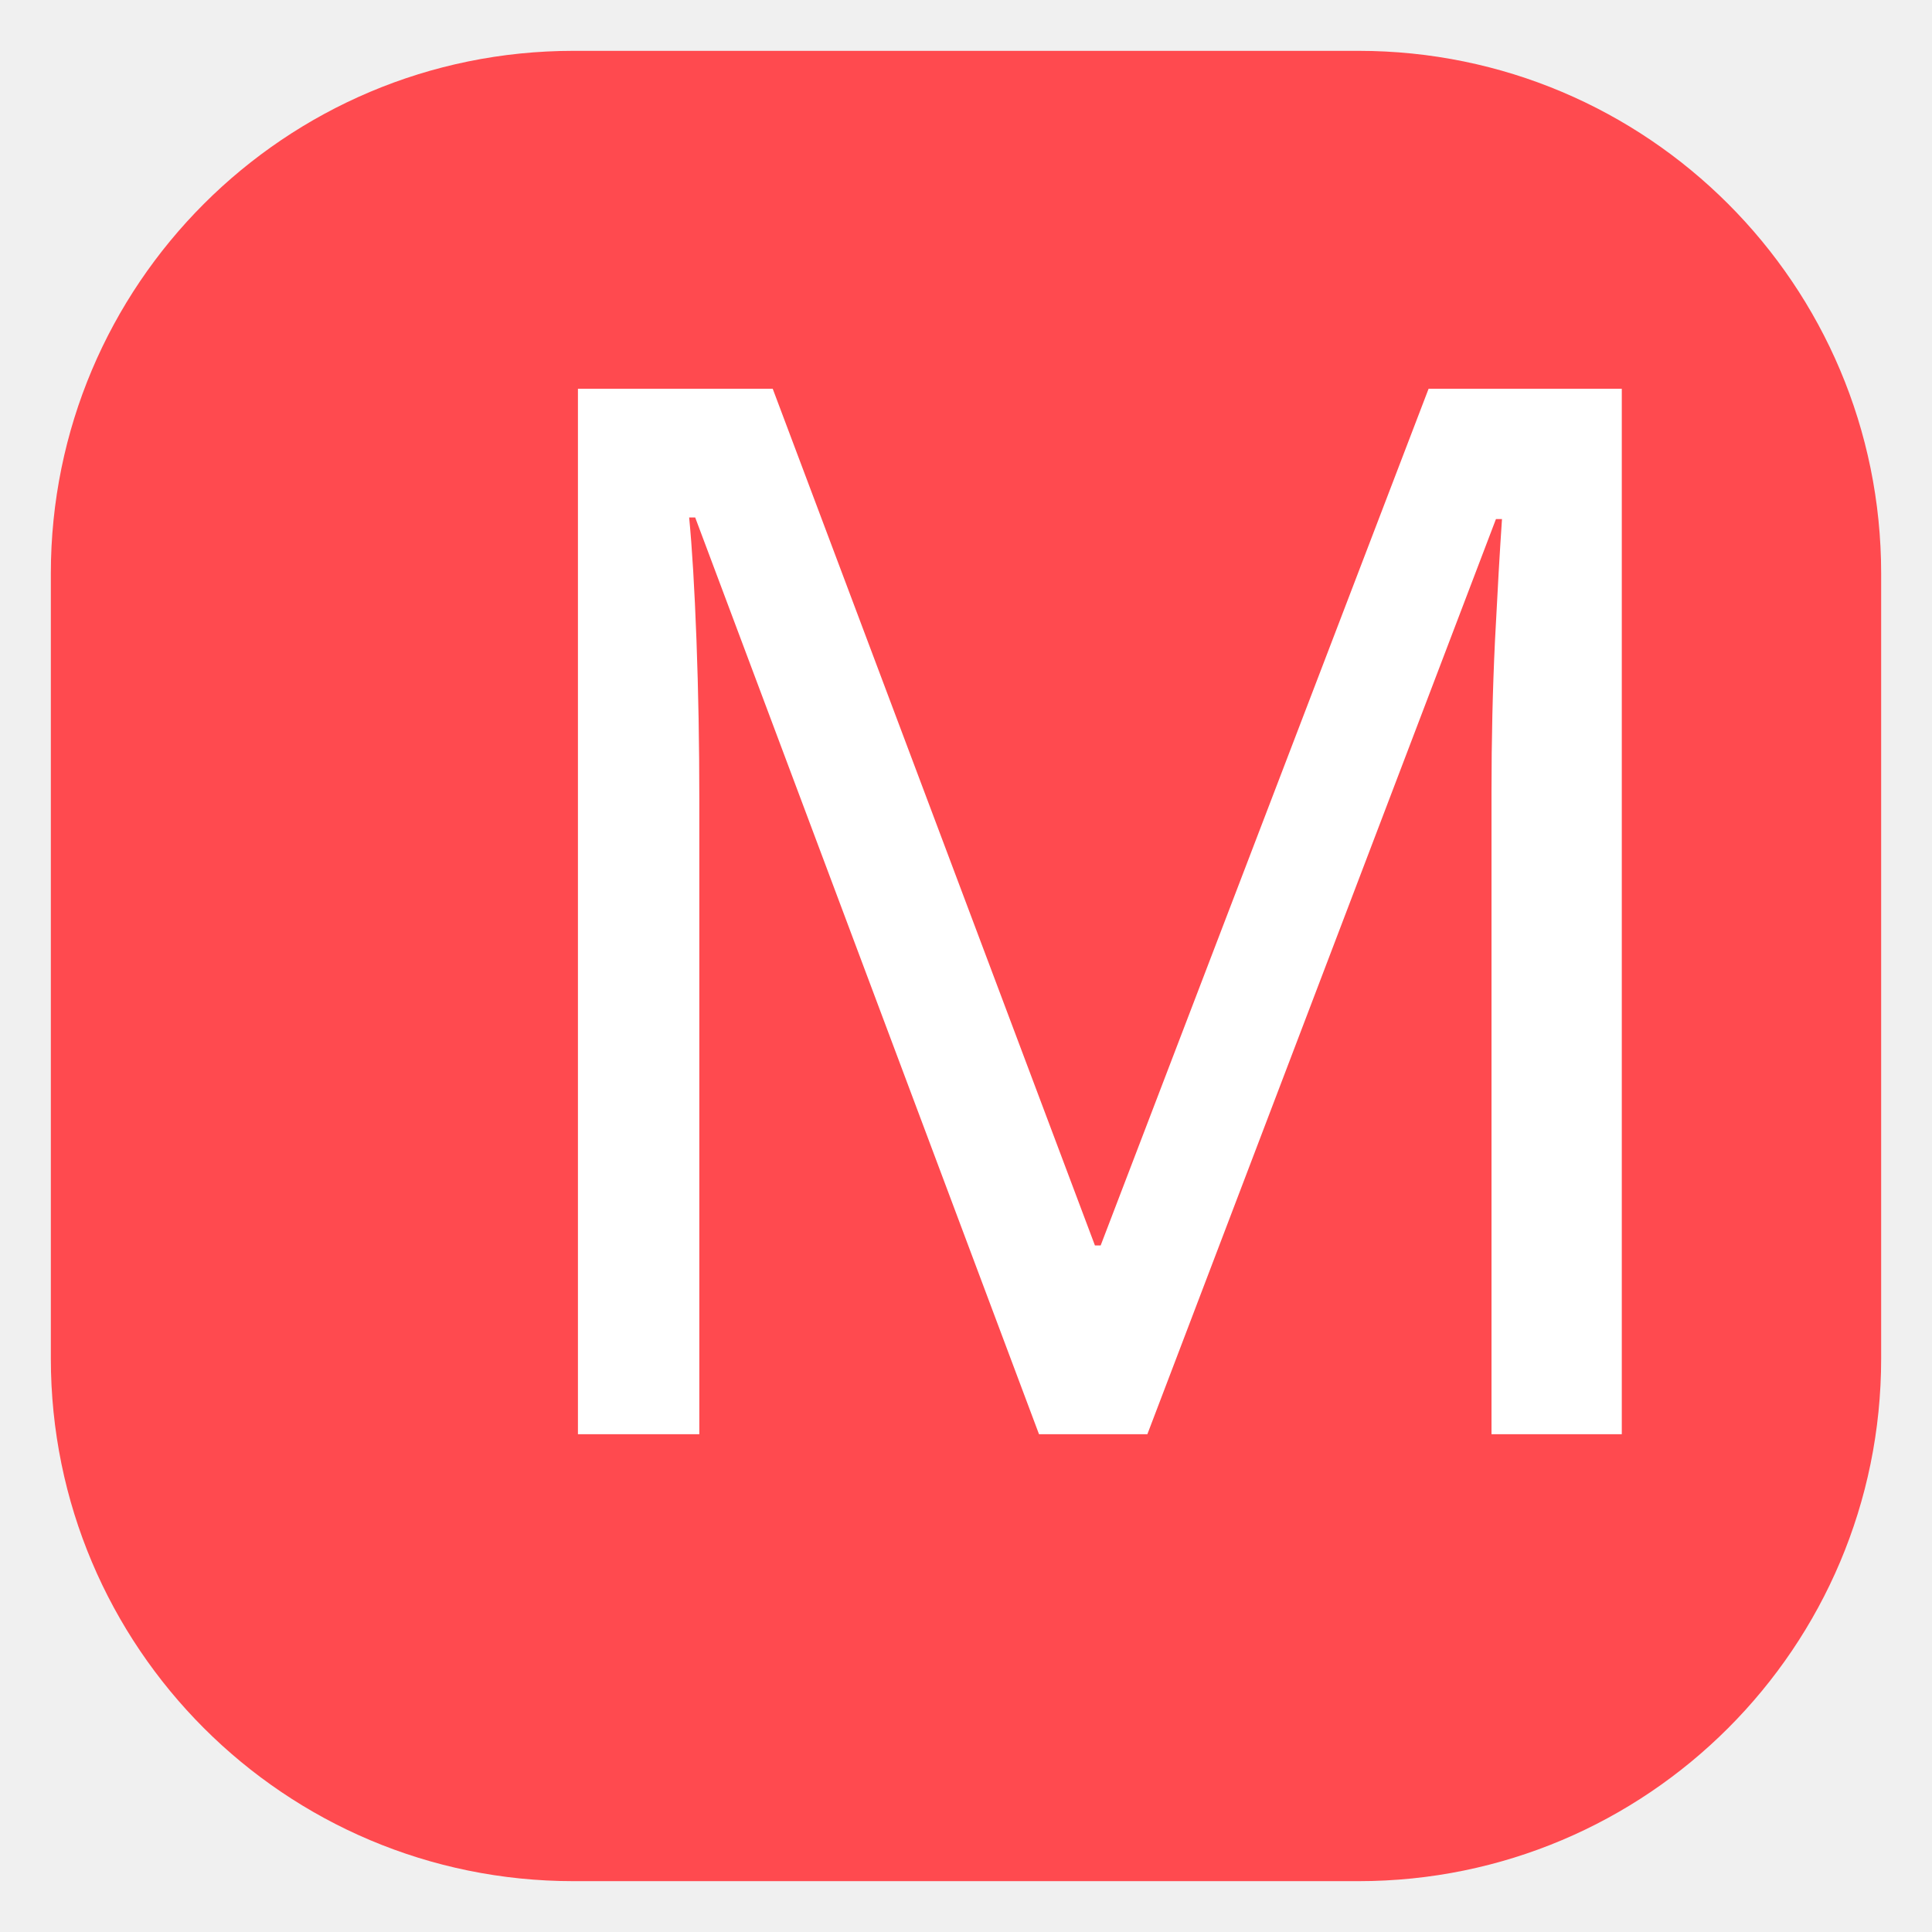
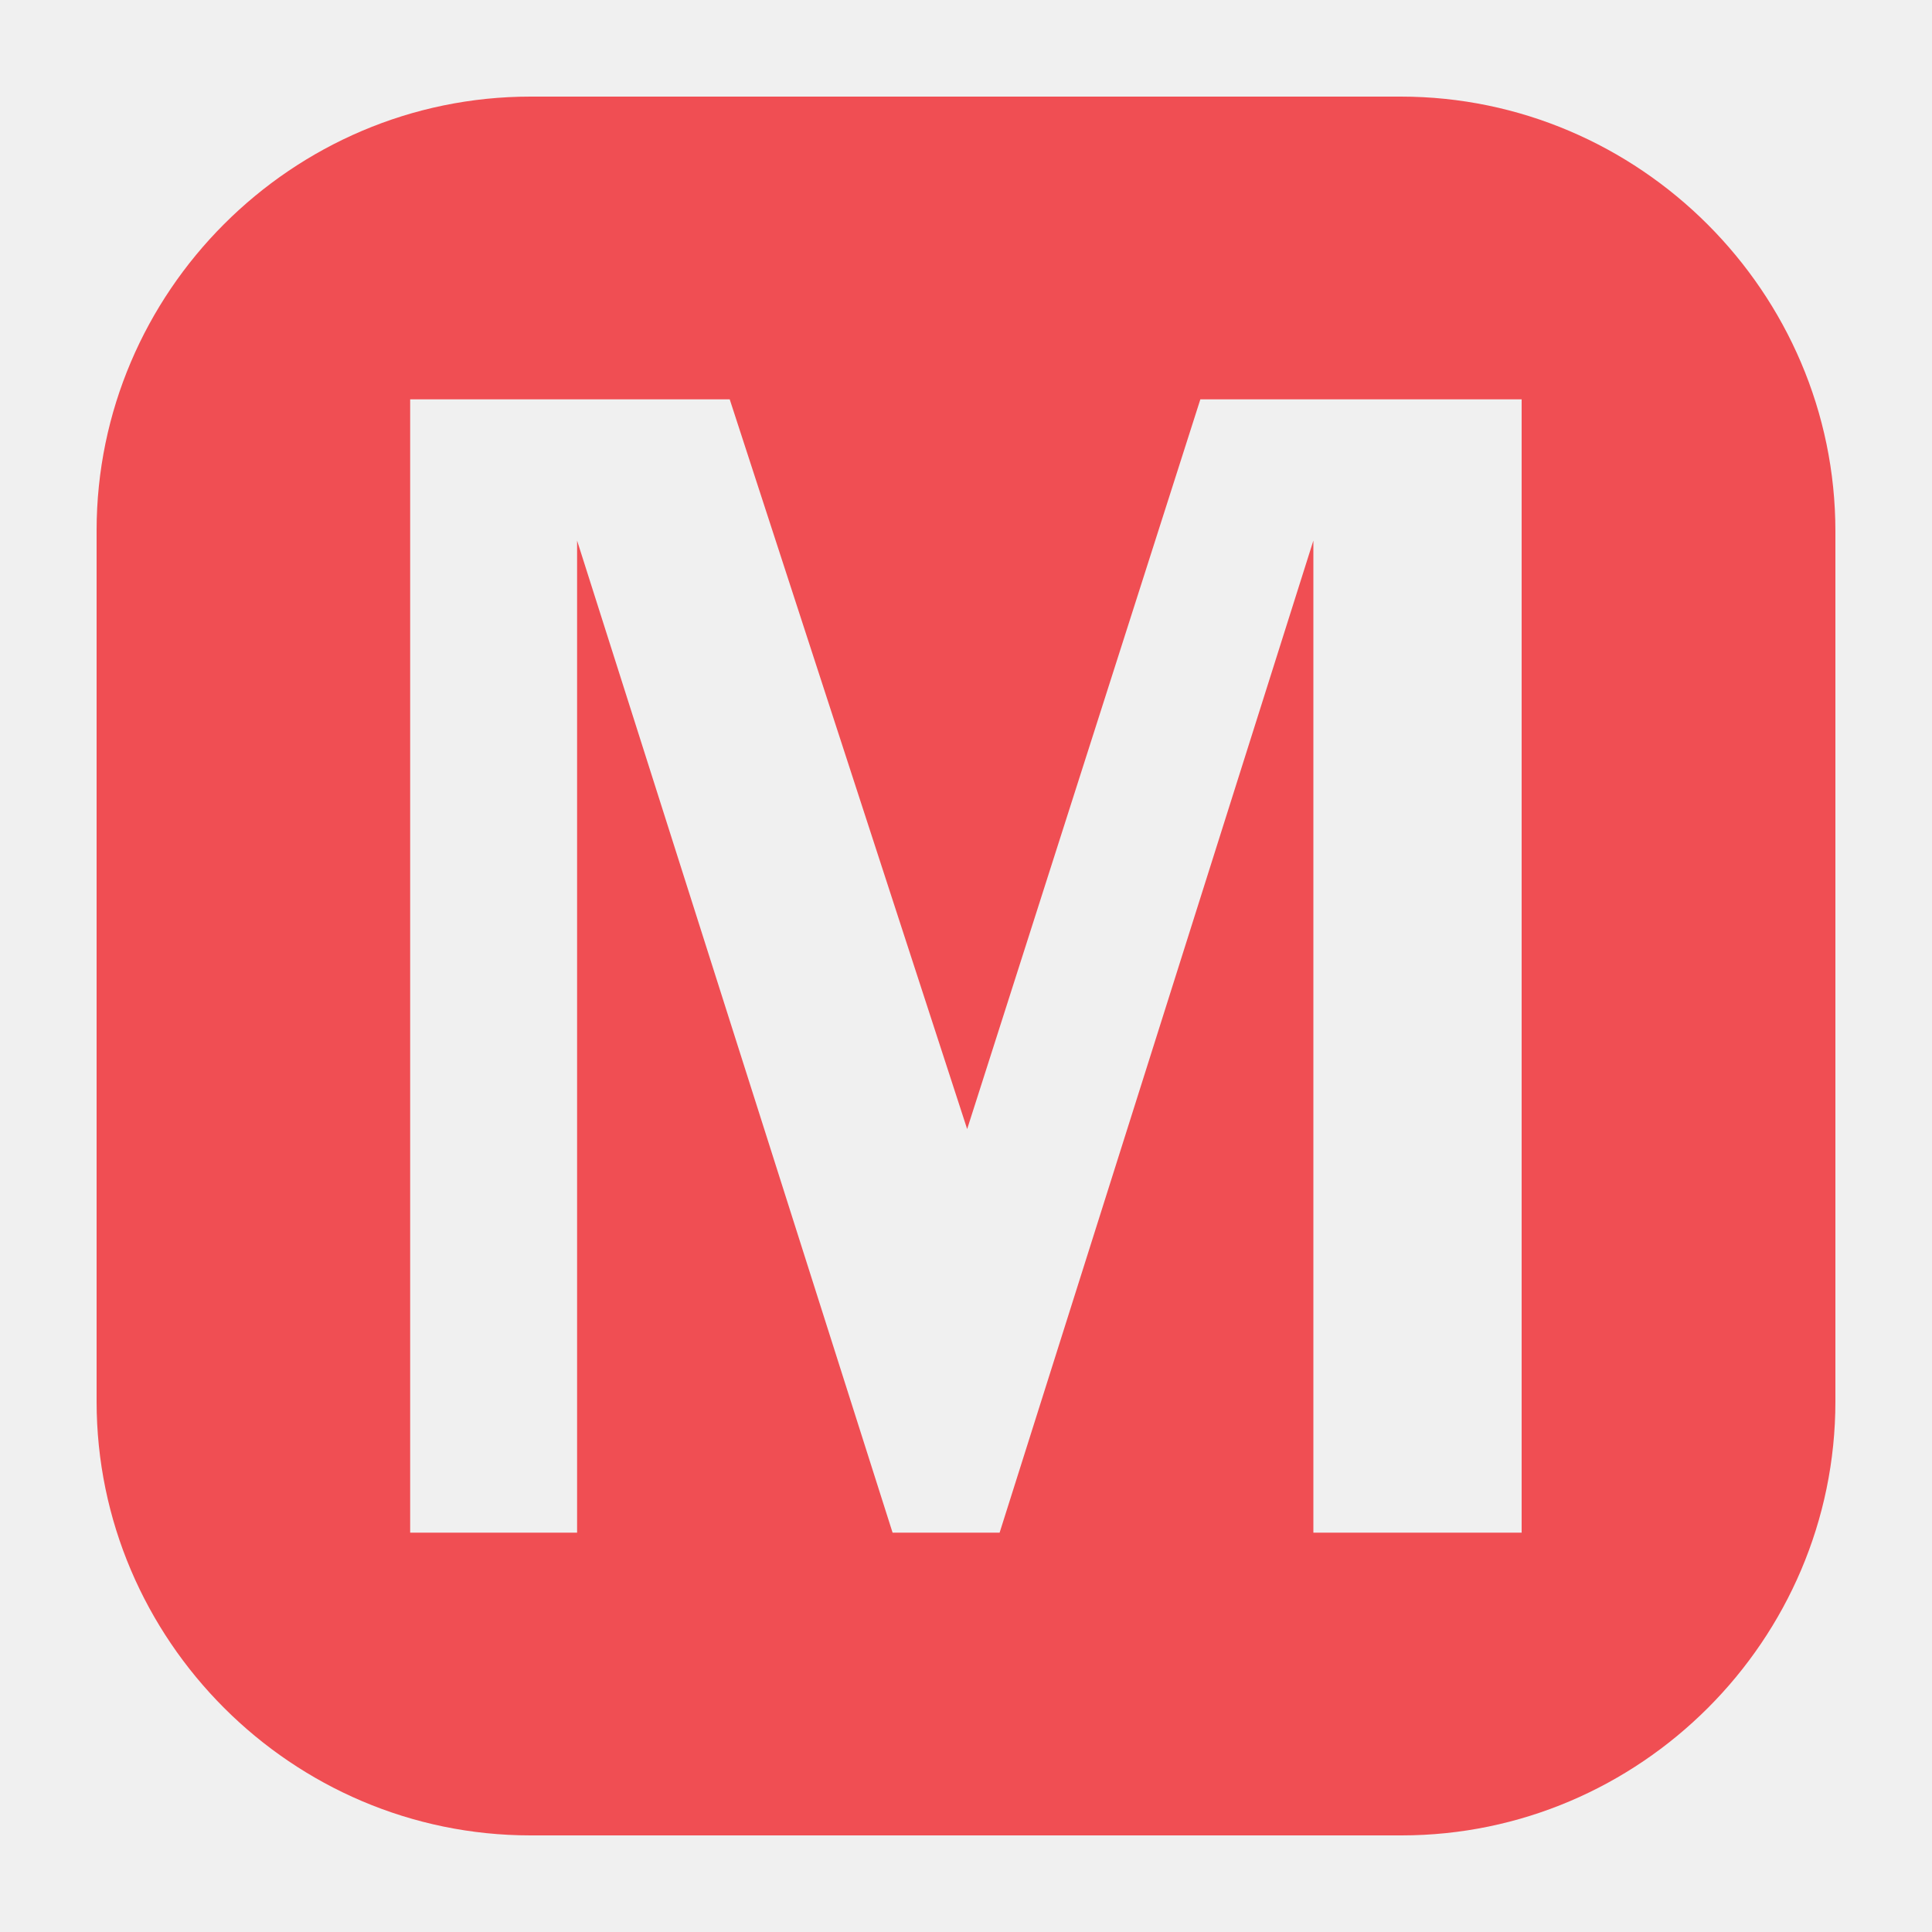
- <svg xmlns="http://www.w3.org/2000/svg" version="1.1" id="Layer_1" x="0px" y="0px" viewBox="0 0 95 95" style="enable-background:new 0 0 95 95;" xml:space="preserve">
-   <style type="text/css">
- 	.st0{fill:#FF4A4F;}
- 	.st1{fill:#FFFFFF;}
- 	.st2{font-family:'Alatsi-Regular';}
- 	.st3{font-size:72px;}
- </style>
-   <path class="st0" d="M65.4,5.6H29.6C16.4,5.6,5.7,16.3,5.7,29.5v35.9c0,13.2,10.7,23.9,23.9,23.9h35.9c13.2,0,23.9-10.7,23.9-23.9  V29.6C89.3,16.3,78.7,5.6,65.4,5.6L65.4,5.6z" />
-   <path class="st0" d="M66.8,8.9c10.6,0,19.3,8.7,19.3,19.3v38.6c0,10.6-8.7,19.3-19.3,19.3H28.2c-10.6,0-19.3-8.7-19.3-19.3V28.2  c0-10.6,8.7-19.3,19.3-19.3L66.8,8.9 M66.8,2.5H28.2C14,2.5,2.5,14,2.5,28.2v38.6C2.5,81,14,92.5,28.2,92.5h38.6  C81,92.5,92.5,81,92.5,66.8V28.2C92.5,14,81,2.5,66.8,2.5L66.8,2.5z" />
-   <text transform="matrix(1 0 0 1 21.4338 70.523)" class="st1 st2 st3">M</text>
+ <svg xmlns="http://www.w3.org/2000/svg" id="Layer_1" data-name="Layer 1" version="1.1" viewBox="0 0 100 100">
+   <defs>
+     <style>
+       .cls-1, .cls-2 {
+         fill: #f04e53;
+         stroke-width: 0px;
+       }
+ 
+       .cls-1, .cls-3 {
+         display: none;
+       }
+ 
+       .cls-3 {
+         fill: none;
+         stroke: #fff;
+         stroke-miterlimit: 10;
+         stroke-width: 1.5px;
+       }
+     </style>
+   </defs>
+   <path class="cls-1" d="M5,72.54c0,12.35,10.11,22.46,22.46,22.46h45.08c12.35,0,22.46-10.11,22.46-22.46V27.5c0-12.36-10.14-22.5-22.5-22.5H27.46c-12.35,0-22.46,10.11-22.46,22.46v45.08ZM52.63,13.12c11.05,0,18.49,4.27,22.32,10.61l-14.88,5.36c-1.42-2.52-4.71-3.94-8.54-3.94-7.77,0-13.13,5.8-13.13,18.28,3.61-3.28,8.43-5.36,15.65-5.36,13.13,0,24.95,10.62,24.95,25.72s-11.93,25.06-28.45,25.06c-20.9,0-29.55-15.87-29.55-36.55S29.98,13.12,52.63,13.12ZM50.44,76.48c7.11,0,11.49-5.14,11.49-12.91s-4.38-13.02-11.6-13.02-11.71,5.03-11.71,12.91,4.6,13.02,11.82,13.02Z" />
+   <path class="cls-1" d="M5,72.54c0,12.35,10.11,22.46,22.46,22.46h45.08c12.35,0,22.46-10.11,22.46-22.46V27.5c0-12.36-10.14-22.5-22.5-22.5H27.46c-12.35,0-22.46,10.11-22.46,22.46v45.08ZM21.2,71.94l14.36-5.22c2.07,7.07,7.07,9.35,12.4,9.35,7.61,0,13.16-4.57,13.16-13.05,0-8.92-6.09-13.05-12.84-13.05-5.33,0-9.46,2.5-11.97,7.07l-14.68-5.44,4.57-37.2h48.62v13.49h-34.92l-1.63,13.6c3.37-2.39,9.35-3.81,14.47-3.81,12.95,0,25.45,8.48,25.45,25.34s-13.71,25.35-29.37,25.35c-12.62,0-23.06-5.66-27.63-16.43Z" />
+   <path class="cls-1" d="M5,72.54c0,12.35,10.11,22.46,22.46,22.46h45.08c12.35,0,22.46-10.11,22.46-22.46V27.5c0-12.36-10.14-22.5-22.5-22.5H27.46c-12.35,0-22.46,10.11-22.46,22.46v45.08ZM27.54,67.82c11.75-8.22,32.66-22.78,32.66-34.53,0-5.41-4.47-8.22-9.57-8.22-4.37,0-9.05,2.08-10.61,8.53l-14.35-5.2c3.74-9.67,13.42-15.08,25.69-15.08,14.14,0,24.75,7.28,24.75,20.28,0,14.04-12.48,25.58-32.86,37.44h33.18v13H23.06v-13l4.47-3.22Z" />
+   <path class="cls-1" d="M5,72.54c0,12.35,10.11,22.46,22.46,22.46h45.08c12.35,0,22.46-10.11,22.46-22.46V27.5c0-12.36-10.14-22.5-22.5-22.5H27.46c-12.35,0-22.46,10.11-22.46,22.46v45.08ZM52.64,14.74h15.81v40.87h9.57v13.94h-9.57v14.66h-15.81v-14.66H18.84v-11.54L52.64,14.74ZM36,55.61h16.64v-20.18l-16.64,20.18Z" />
+   <path class="cls-1" d="M5,72.54c0,12.35,10.11,22.46,22.46,22.46h45.08c12.35,0,22.46-10.11,22.46-22.46V27.5c0-12.36-10.14-22.5-22.5-22.5H27.46c-12.35,0-22.46,10.11-22.46,22.46v45.08ZM36.33,65.45c1.77,6.76,7.18,9.26,12.9,9.26,6.55,0,10.71-3.33,10.71-9.05,0-8.53-9.05-10.71-19.45-10.71v-11.02c11.96,0,18.62-3.43,18.62-9.57,0-5.41-5.1-8.11-10.82-8.11-5.1,0-9.98,2.18-11.34,8.53l-14.25-5.2c4.06-10.61,15.08-15.08,26.52-15.08,12.69,0,25.79,5.51,25.79,17.99,0,7.49-4.79,13.31-9.67,16.12,6.86,2.6,10.82,9.98,10.82,16.33,0,14.46-13.1,21.53-27.35,21.53-11.75,0-22.57-4.78-26.83-15.81l14.35-5.2Z" />
+   <path class="cls-1" d="M5,72.54c0,12.35,10.11,22.46,22.46,22.46h45.08c12.35,0,22.46-10.11,22.46-22.46V27.5c0-12.36-10.14-22.5-22.5-22.5H27.46c-12.35,0-22.46,10.11-22.46,22.46v45.08ZM27.45,39.75v23.72h-5.39v-16.01s-2.15,16.01-2.15,16.01h-3.82l-2.26-15.64v15.64h-5.4v-23.72h7.98c.24,1.43.48,3.11.73,5.04l.88,6.03,1.42-11.07h8.02ZM39.09,39.75l3.53,23.72h-6.3l-.33-4.26h-2.21l-.37,4.26h-6.38l3.15-23.72h8.91ZM35.82,55c-.31-2.69-.62-6.01-.94-9.96-.63,4.54-1.02,7.86-1.18,9.96h2.12ZM42.16,39.75h4.37c2.91,0,4.88.11,5.91.34s1.87.8,2.52,1.72.97,2.4.97,4.42c0,1.85-.23,3.09-.69,3.72s-1.36,1.02-2.71,1.14c1.22.3,2.04.71,2.46,1.22s.68.97.78,1.4c.1.43.15,1.59.15,3.51v6.25h-5.73v-7.88c0-1.27-.1-2.06-.3-2.36-.2-.3-.73-.45-1.58-.45v10.69h-6.17v-23.72ZM48.33,43.81v5.27c.69,0,1.18-.1,1.46-.29.28-.19.42-.81.42-1.85v-1.3c0-.75-.13-1.25-.4-1.48s-.76-.35-1.47-.35ZM71.48,39.75l-3.14,23.72h-9.37l-3.56-23.72h6.5c.76,6.53,1.3,12.06,1.62,16.58.32-4.57.66-8.63,1.01-12.17l.43-4.41h6.5ZM71.02,39.75h10.28v4.75h-4.12v4.5h3.85v4.51h-3.85v5.21h4.53v4.75h-10.69v-23.72ZM88.16,39.75v18.97h3.75v4.75h-9.92v-23.72h6.17Z" />
+   <rect class="cls-3" x="6.45" y="36.39" width="87" height="30" />
+   <path class="cls-1" d="M5,72.54c0,12.35,10.11,22.46,22.46,22.46h45.08c12.35,0,22.46-10.11,22.46-22.46V27.5c0-12.36-10.14-22.5-22.5-22.5H27.46c-12.35,0-22.46,10.11-22.46,22.46v45.08Z" />
+   <path class="cls-2" d="M5,72.54c0,12.35,10.11,22.46,22.46,22.46h45.08c12.35,0,22.46-10.11,22.46-22.46V27.5c0-12.36-10.14-22.5-22.5-22.5H27.46c-12.35,0-22.46,10.11-22.46,22.46v45.08ZM78.77,79.33h-10.79V27.98l-16.24,51.35h-5.54L29.87,27.98v51.35h-8.64V20.67h16.54l12.29,37.77,12.07-37.77h16.63v58.65Z" />
</svg>
